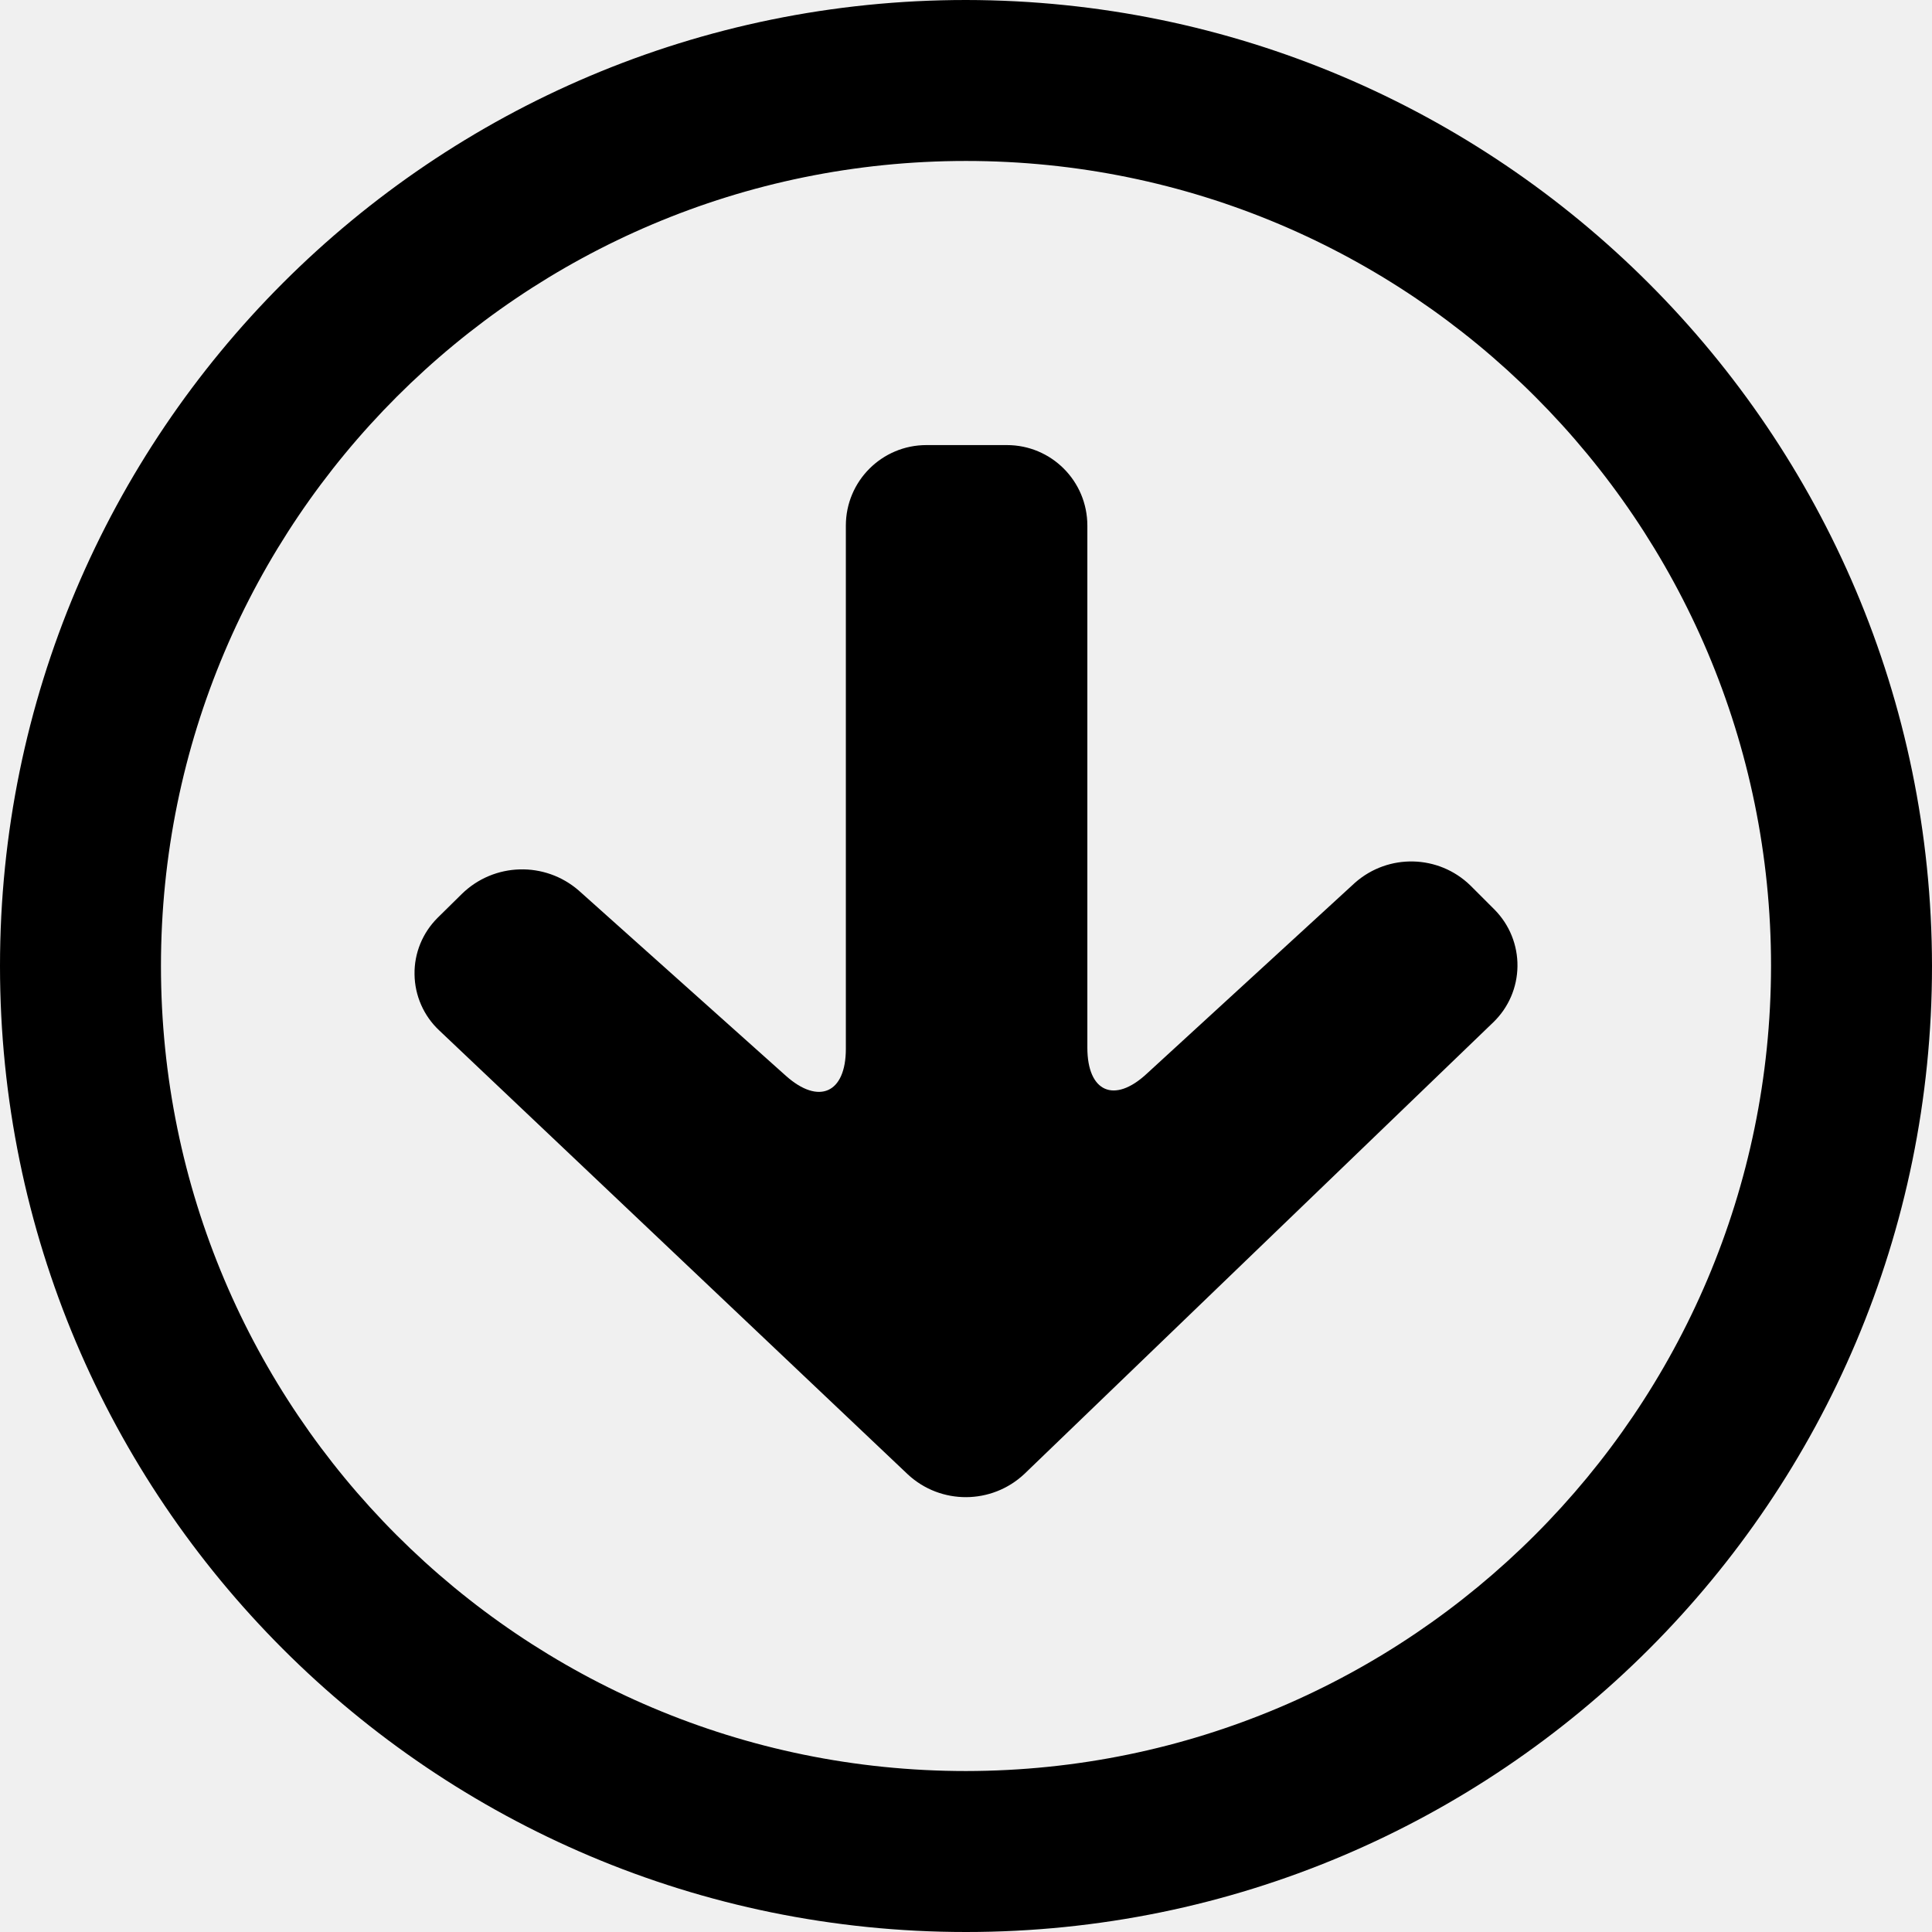
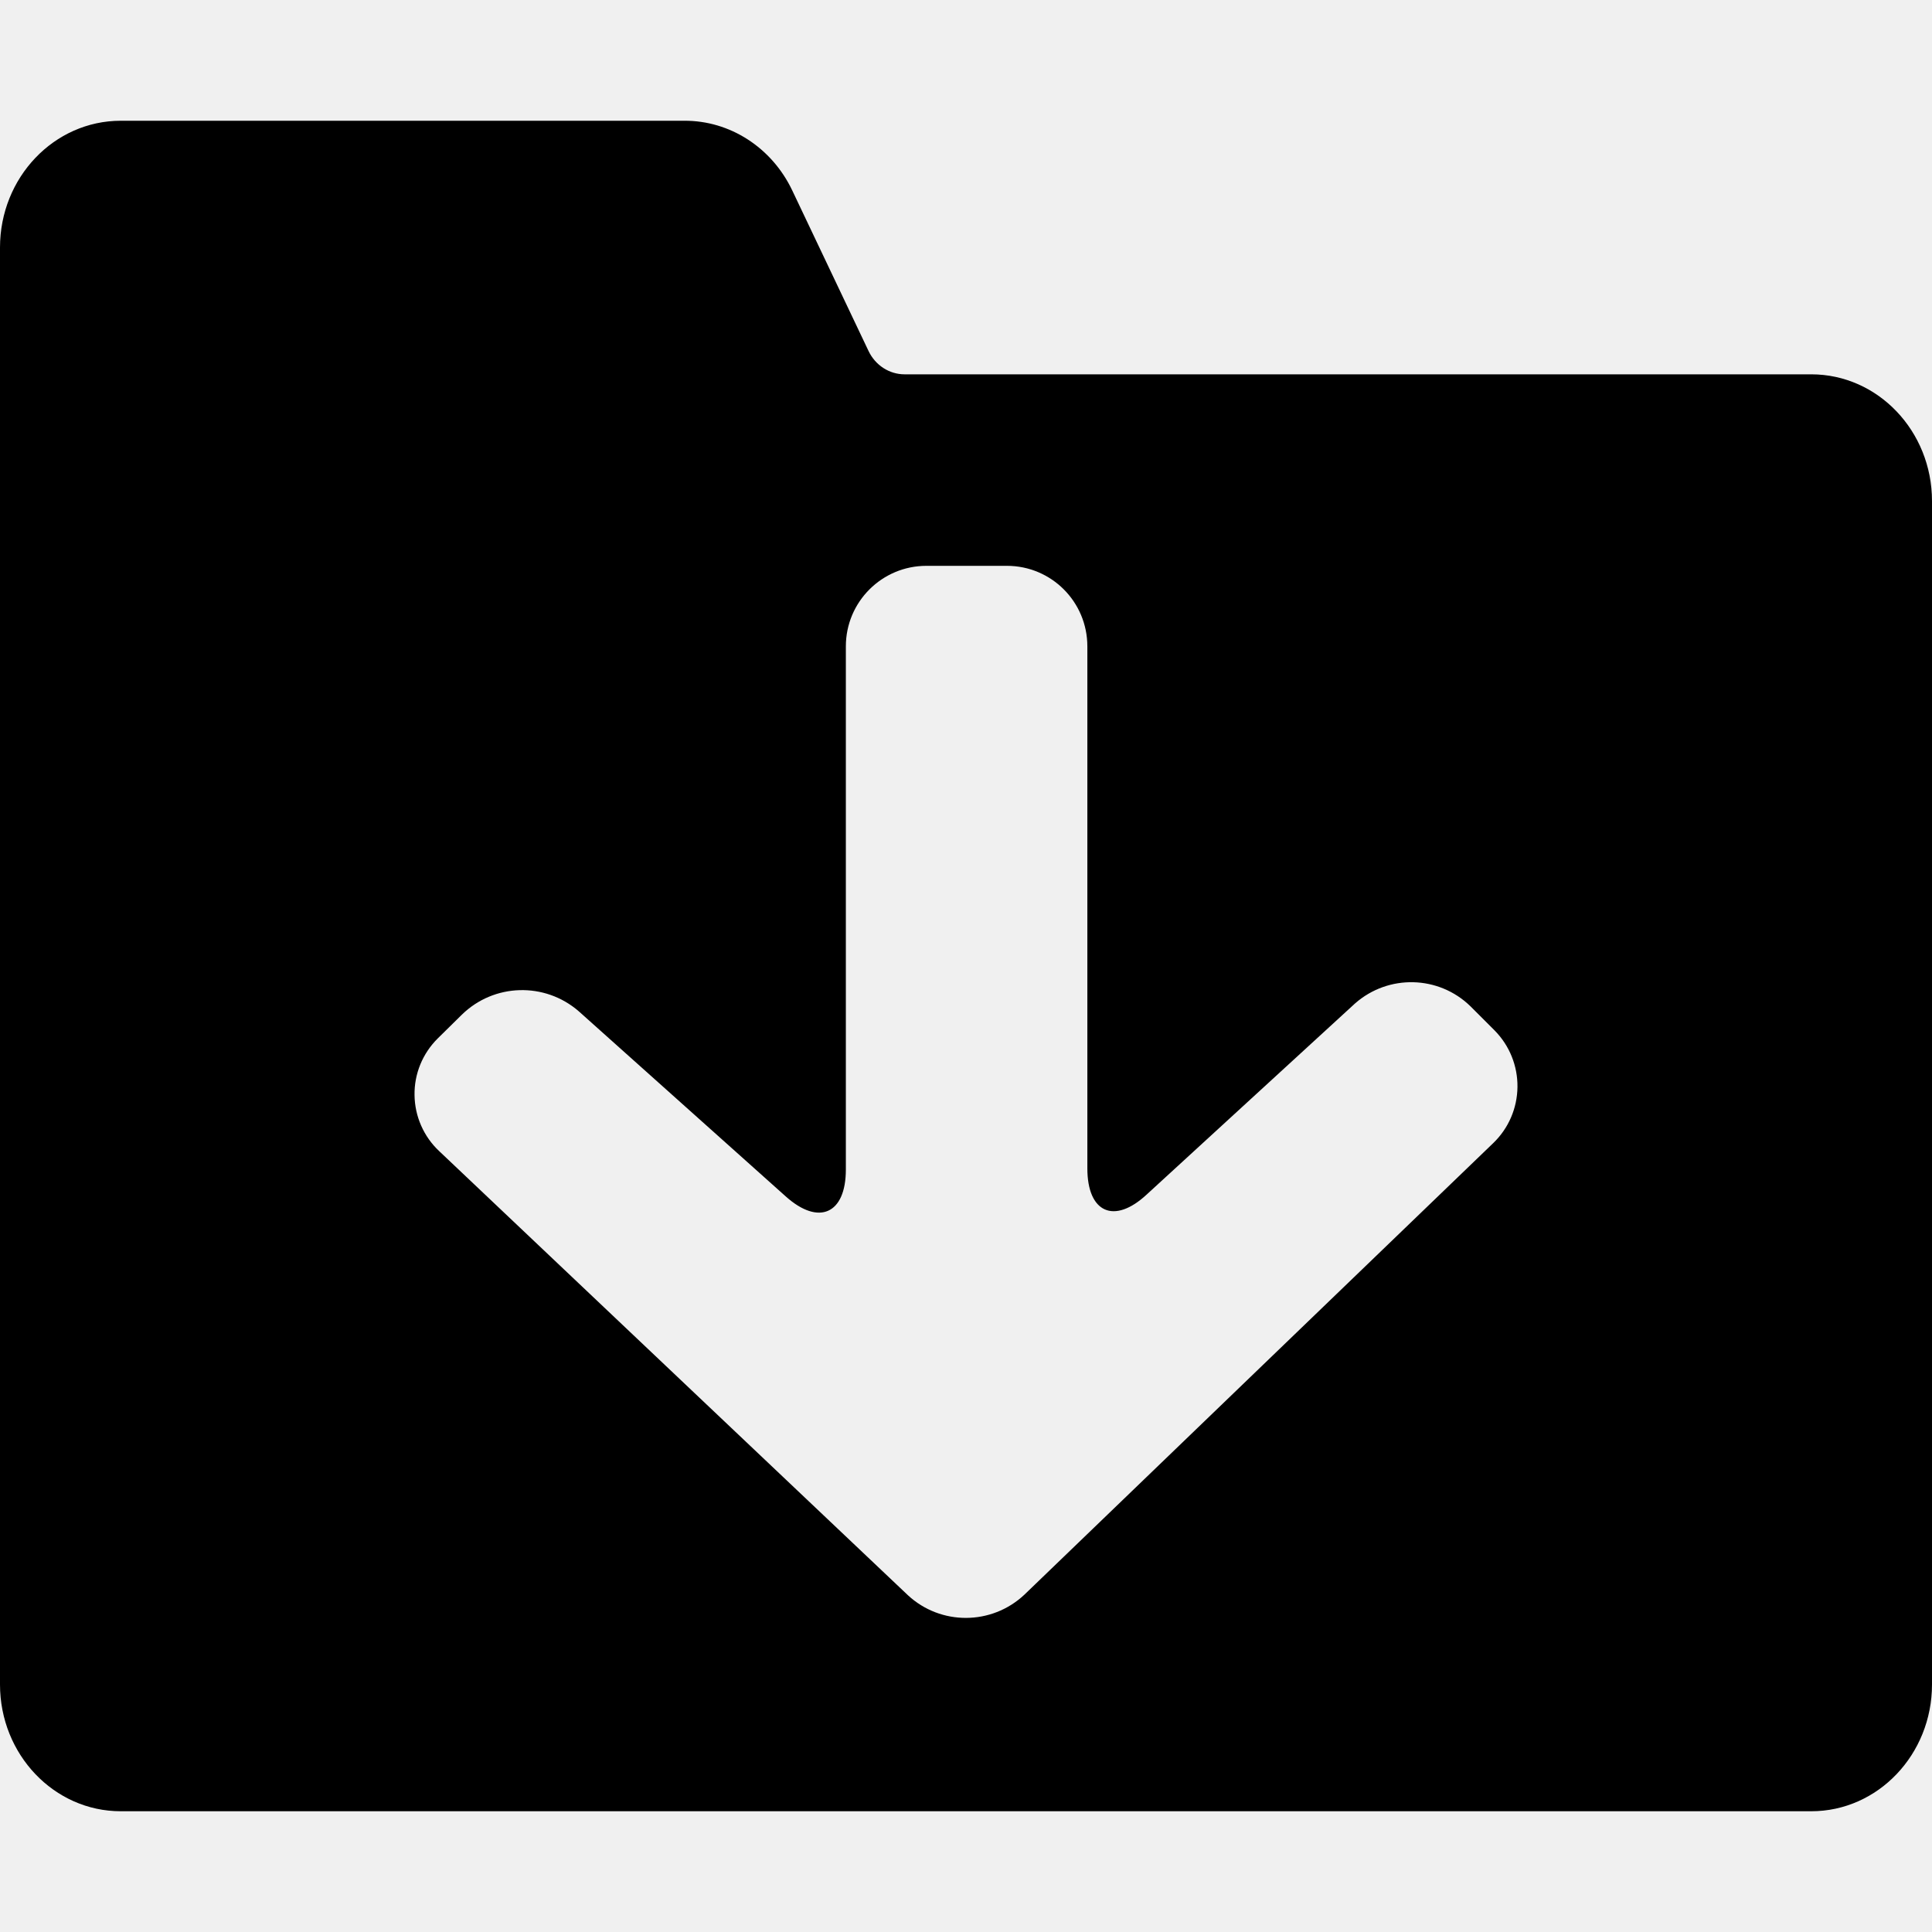
- <svg xmlns="http://www.w3.org/2000/svg" width="16px" height="16px" viewBox="0 0 16 16" version="1.1">
+ <svg xmlns="http://www.w3.org/2000/svg" xmlns:xlink="http://www.w3.org/1999/xlink" width="16px" height="16px" viewBox="0 0 16 16" version="1.1">
+   <defs>
+     <path d="M5.667,1 C6.045,0.998 6.392,1.222 6.561,1.577 L6.561,1.577 L7.193,2.907 C7.249,3.025 7.365,3.1 7.491,3.1 L7.491,3.1 L15,3.1 C15.552,3.1 16,3.57 16,4.15 L16,4.15 L16,13.95 C16,14.53 15.552,15 15,15 L15,15 L1,15 C0.448,15 0,14.53 0,13.95 L0,13.95 L0,2.05 C0,1.47 0.448,1 1,1 L1,1 Z M8.339,4.686 L7.672,4.686 C7.304,4.686 7.005,4.984 7.005,5.353 L7.005,5.353 L7.005,9.686 C7.005,10.053 6.781,10.153 6.508,9.909 L6.508,9.909 L4.793,8.375 C4.512,8.131 4.091,8.143 3.825,8.403 L3.825,8.403 L3.625,8.6 C3.5,8.724 3.43,8.893 3.433,9.069 C3.435,9.245 3.509,9.413 3.637,9.533 L3.637,9.533 L7.519,13.211 C7.791,13.463 8.212,13.461 8.483,13.207 L8.483,13.207 L12.366,9.467 C12.493,9.345 12.565,9.178 12.567,9.002 C12.569,8.827 12.501,8.658 12.377,8.533 L12.377,8.533 L12.177,8.333 C11.914,8.077 11.498,8.067 11.222,8.31 L11.222,8.31 L9.497,9.892 C9.227,10.143 9.005,10.043 9.005,9.676 L9.005,9.676 L9.005,5.353 C9.005,4.984 8.707,4.686 8.339,4.686 L8.339,4.686 Z" id="path-1" />
+   </defs>
  <g id="icons/theme/black/state-download" stroke="none" stroke-width="1" fill="none" fill-rule="evenodd">
-     <path d="M8,0 C12.416,0.005 15.995,3.584 16,8 C16,12.418 12.418,16 8,16 C3.582,16 0,12.418 0,8 C0,3.582 3.582,0 8,0 Z M8,1.333 C4.318,1.333 1.333,4.318 1.333,8 C1.333,11.682 4.318,14.667 8,14.667 C11.68,14.663 14.663,11.68 14.667,8 C14.667,4.318 11.682,1.333 8,1.333 Z M8.339,3.686 C8.707,3.686 9.005,3.984 9.005,4.353 L9.005,8.676 C9.005,9.043 9.227,9.143 9.497,8.892 L11.222,7.31 C11.498,7.067 11.914,7.077 12.177,7.333 L12.377,7.533 C12.501,7.658 12.569,7.827 12.567,8.002 C12.565,8.178 12.493,8.345 12.366,8.467 L8.483,12.207 C8.212,12.461 7.791,12.463 7.519,12.211 L3.637,8.533 C3.509,8.413 3.435,8.245 3.433,8.069 C3.43,7.893 3.5,7.724 3.625,7.6 L3.825,7.403 C4.091,7.143 4.512,7.131 4.793,7.375 L6.508,8.909 C6.781,9.153 7.005,9.053 7.005,8.686 L7.005,4.353 C7.005,3.984 7.304,3.686 7.672,3.686 L8.339,3.686 Z" id="Combined-Shape" fill="#000000" fill-rule="nonzero" />
+     <mask id="mask-2" fill="white">
+       <use xlink:href="#path-1" />
+     </mask>
+     <use id="Combined-Shape" fill="#000000" xlink:href="#path-1" />
  </g>
</svg>
